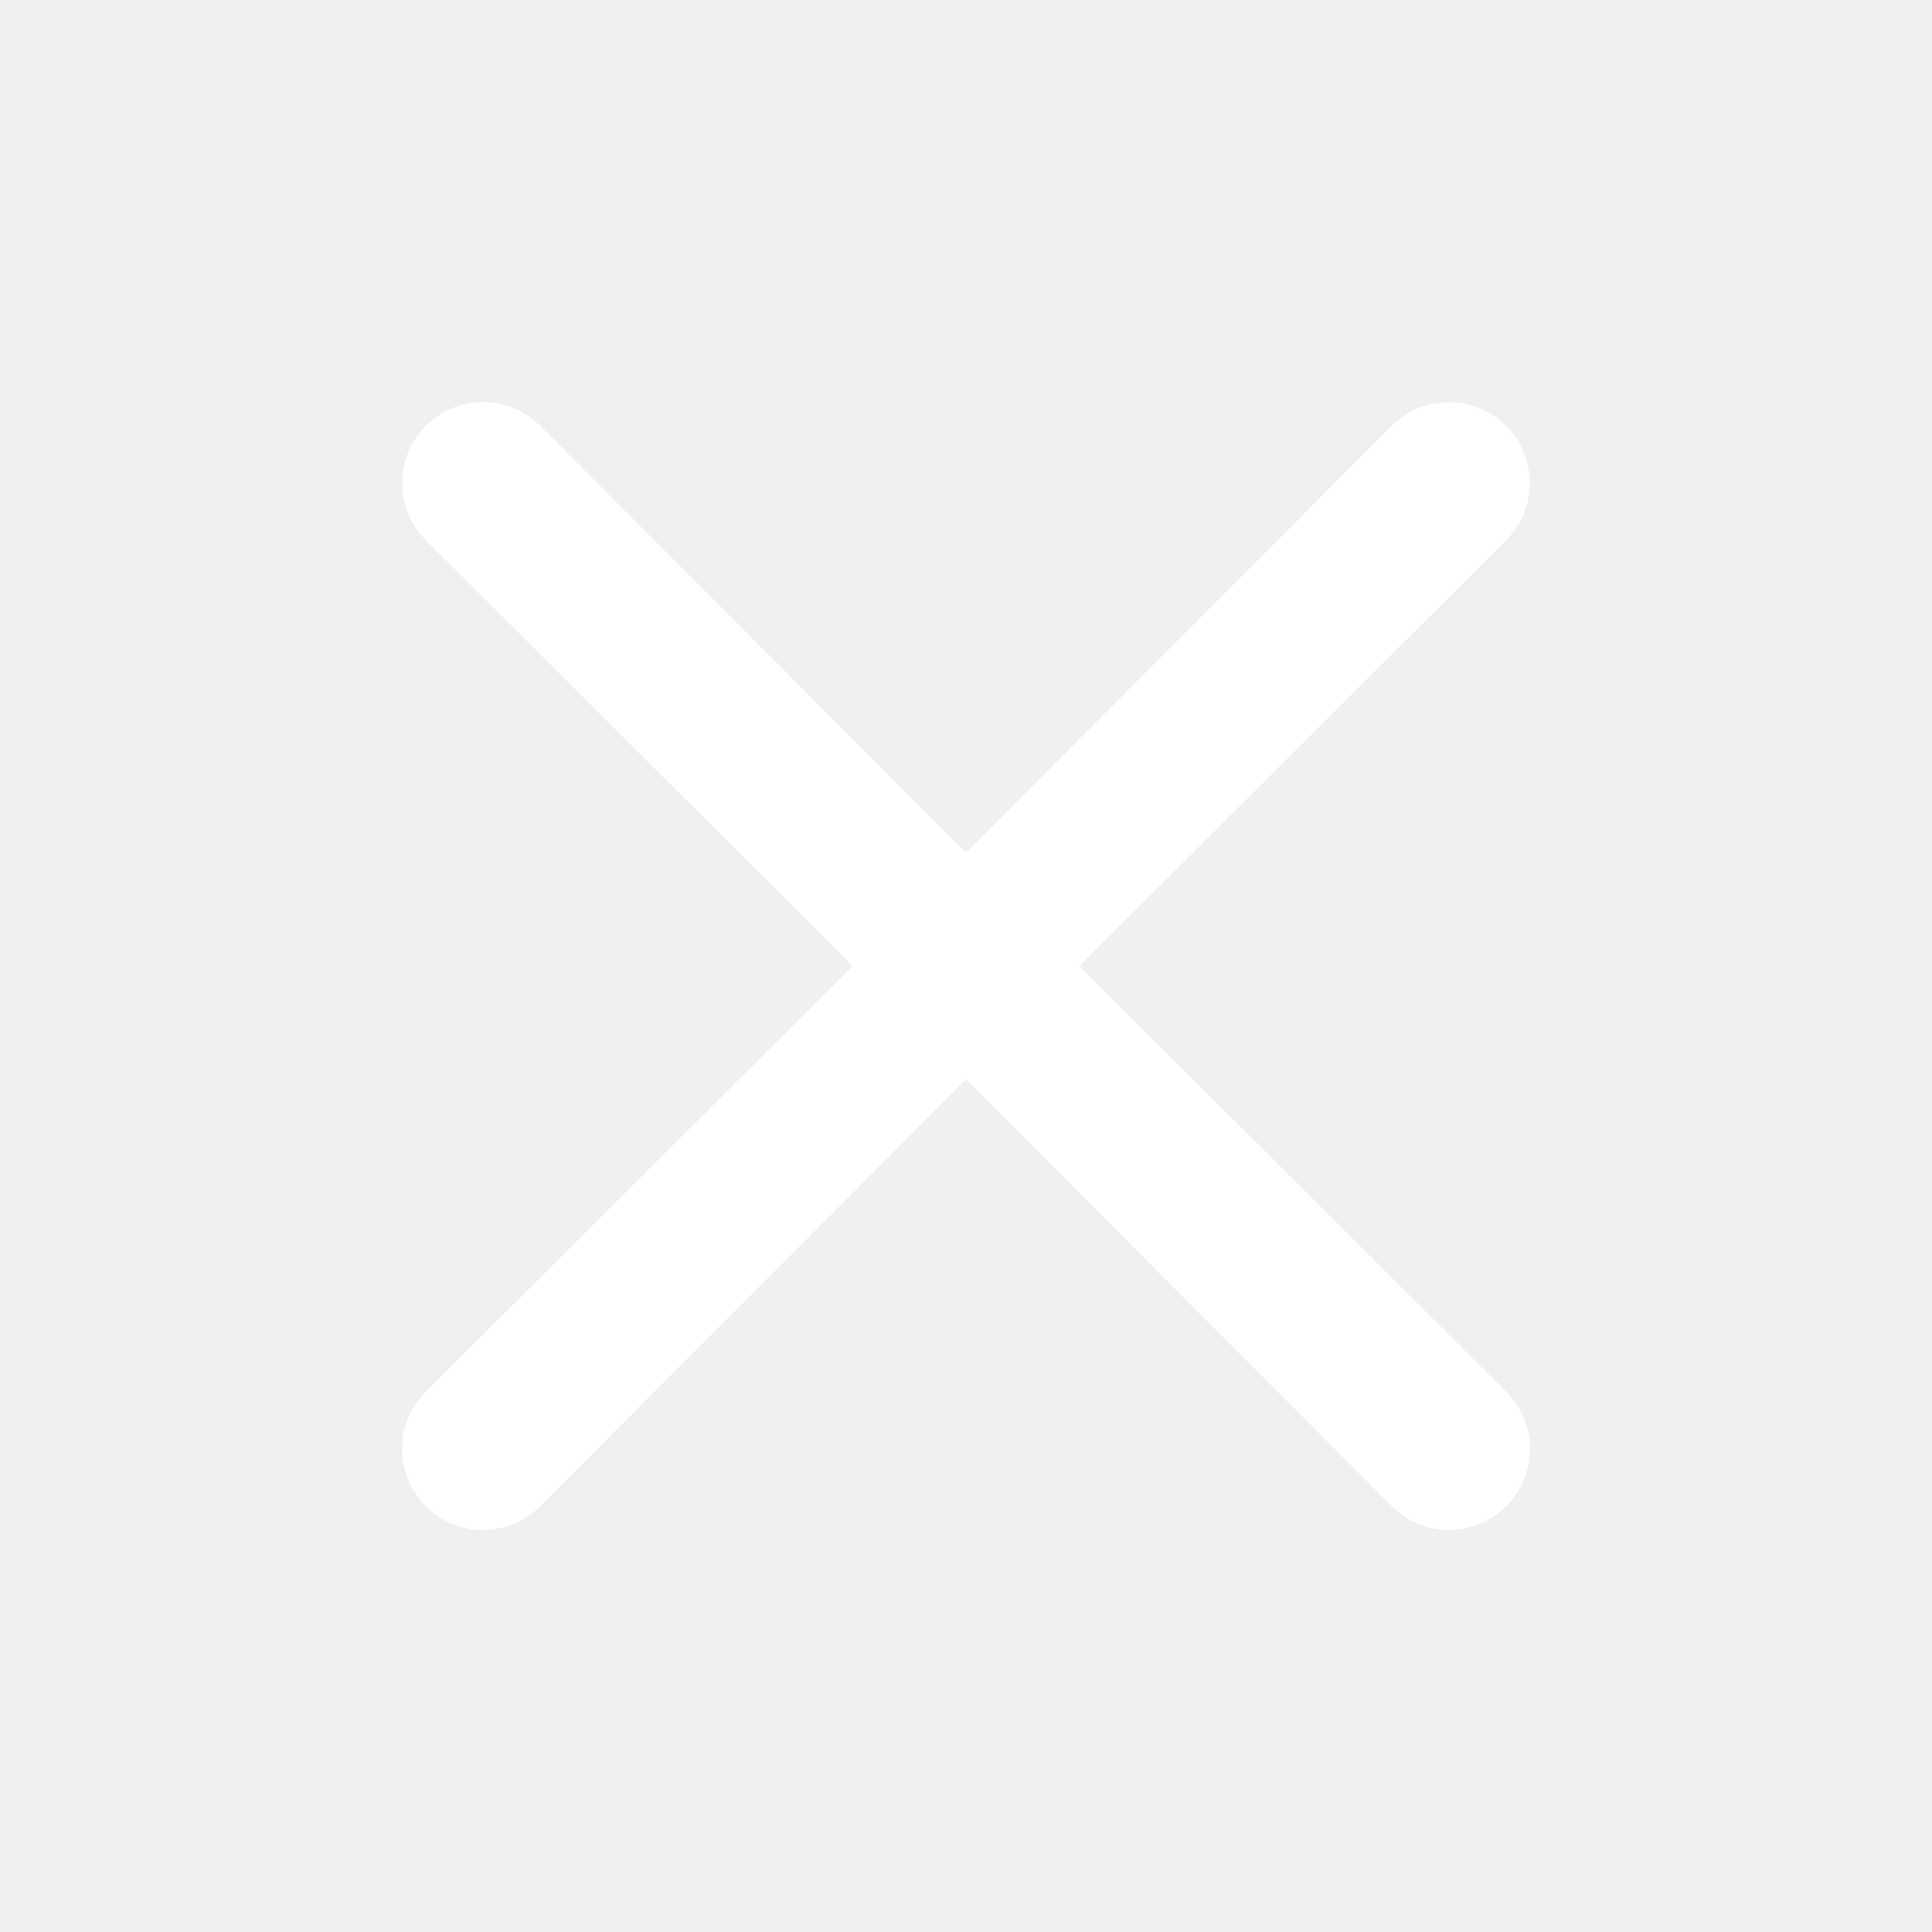
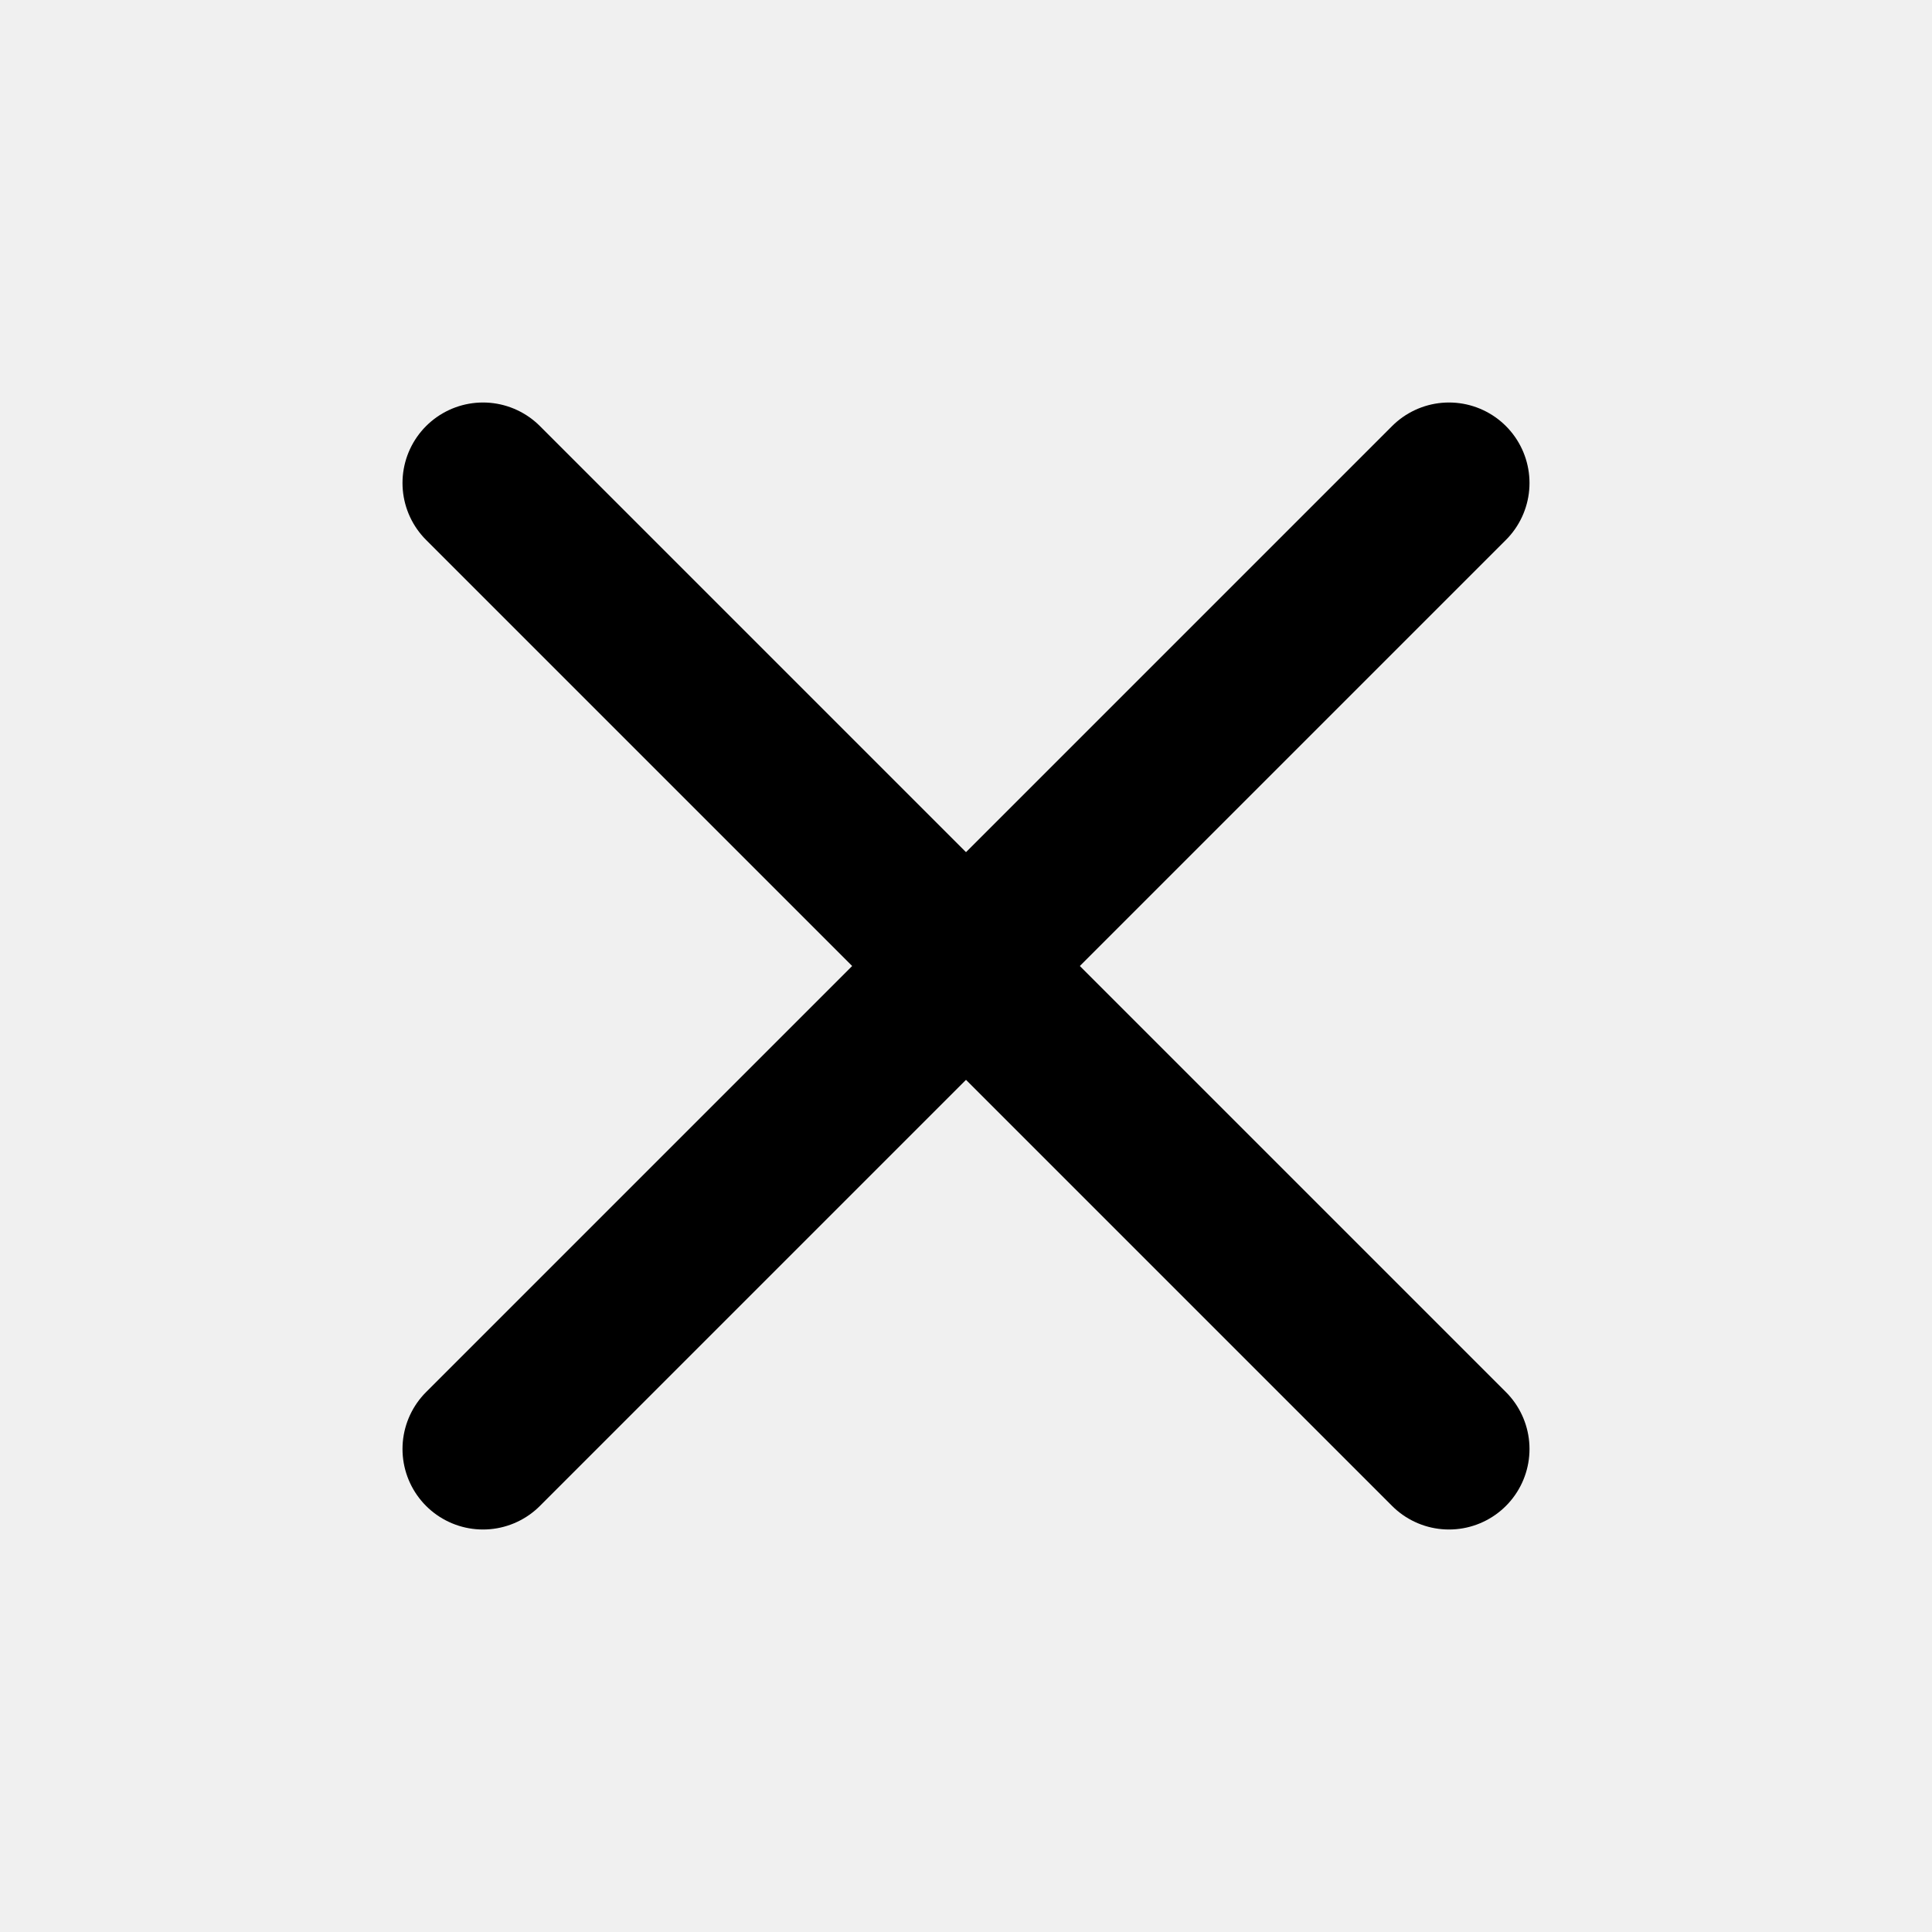
- <svg xmlns="http://www.w3.org/2000/svg" id="Layer_1" data-name="Layer 1" viewBox="0 0 24 24" fill="#ffffff">
-   <path d="M13.41,12l5.3-5.29a1,1,0,1,0-1.42-1.42L12,10.59,6.71,5.29A1,1,0,0,0,5.29,6.71L10.59,12l-5.3,5.29a1,1,0,0,0,0,1.42,1,1,0,0,0,1.42,0L12,13.41l5.29,5.3a1,1,0,0,0,1.42,0,1,1,0,0,0,0-1.42Z" />
+ <svg xmlns="http://www.w3.org/2000/svg" width="24" height="24" viewBox="0 0 24 24" fill="none" stroke="currentColor" stroke-width="2" stroke-linecap="round" stroke-linejoin="round" class="feather feather-x">
+   <line x1="18" y1="6" x2="6" y2="18" />
+   <line x1="6" y1="6" x2="18" y2="18" />
</svg>
